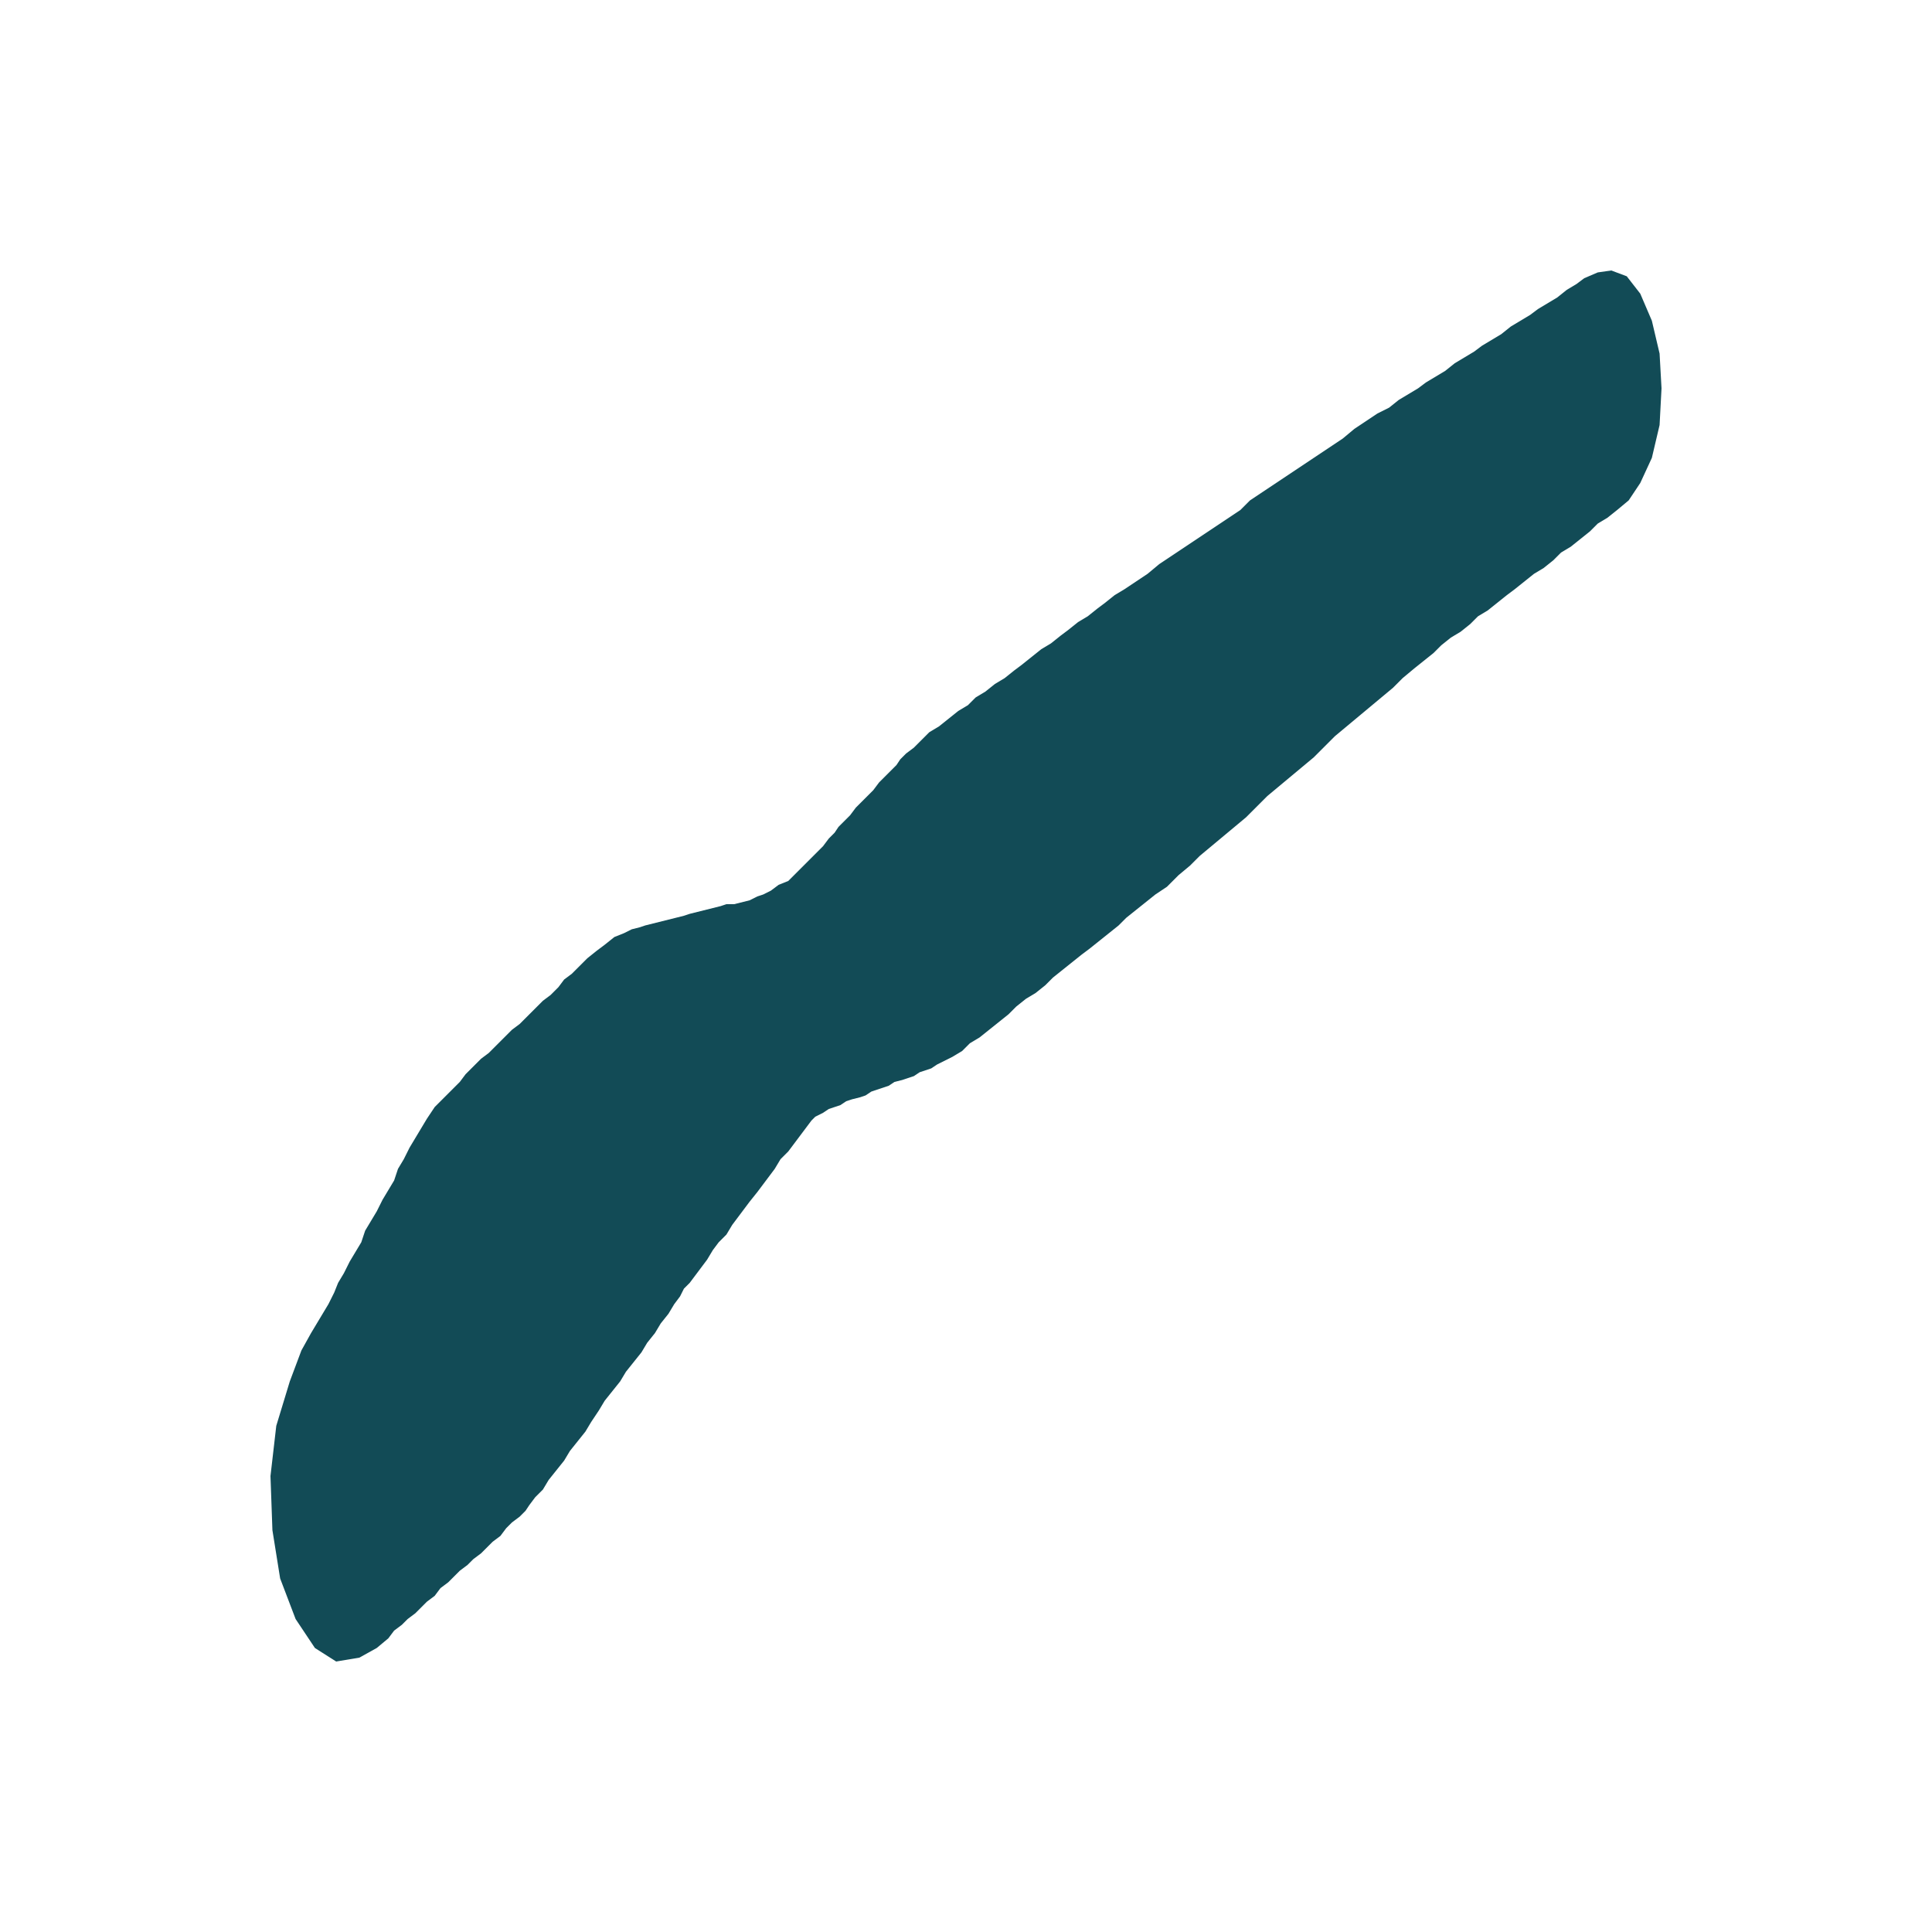
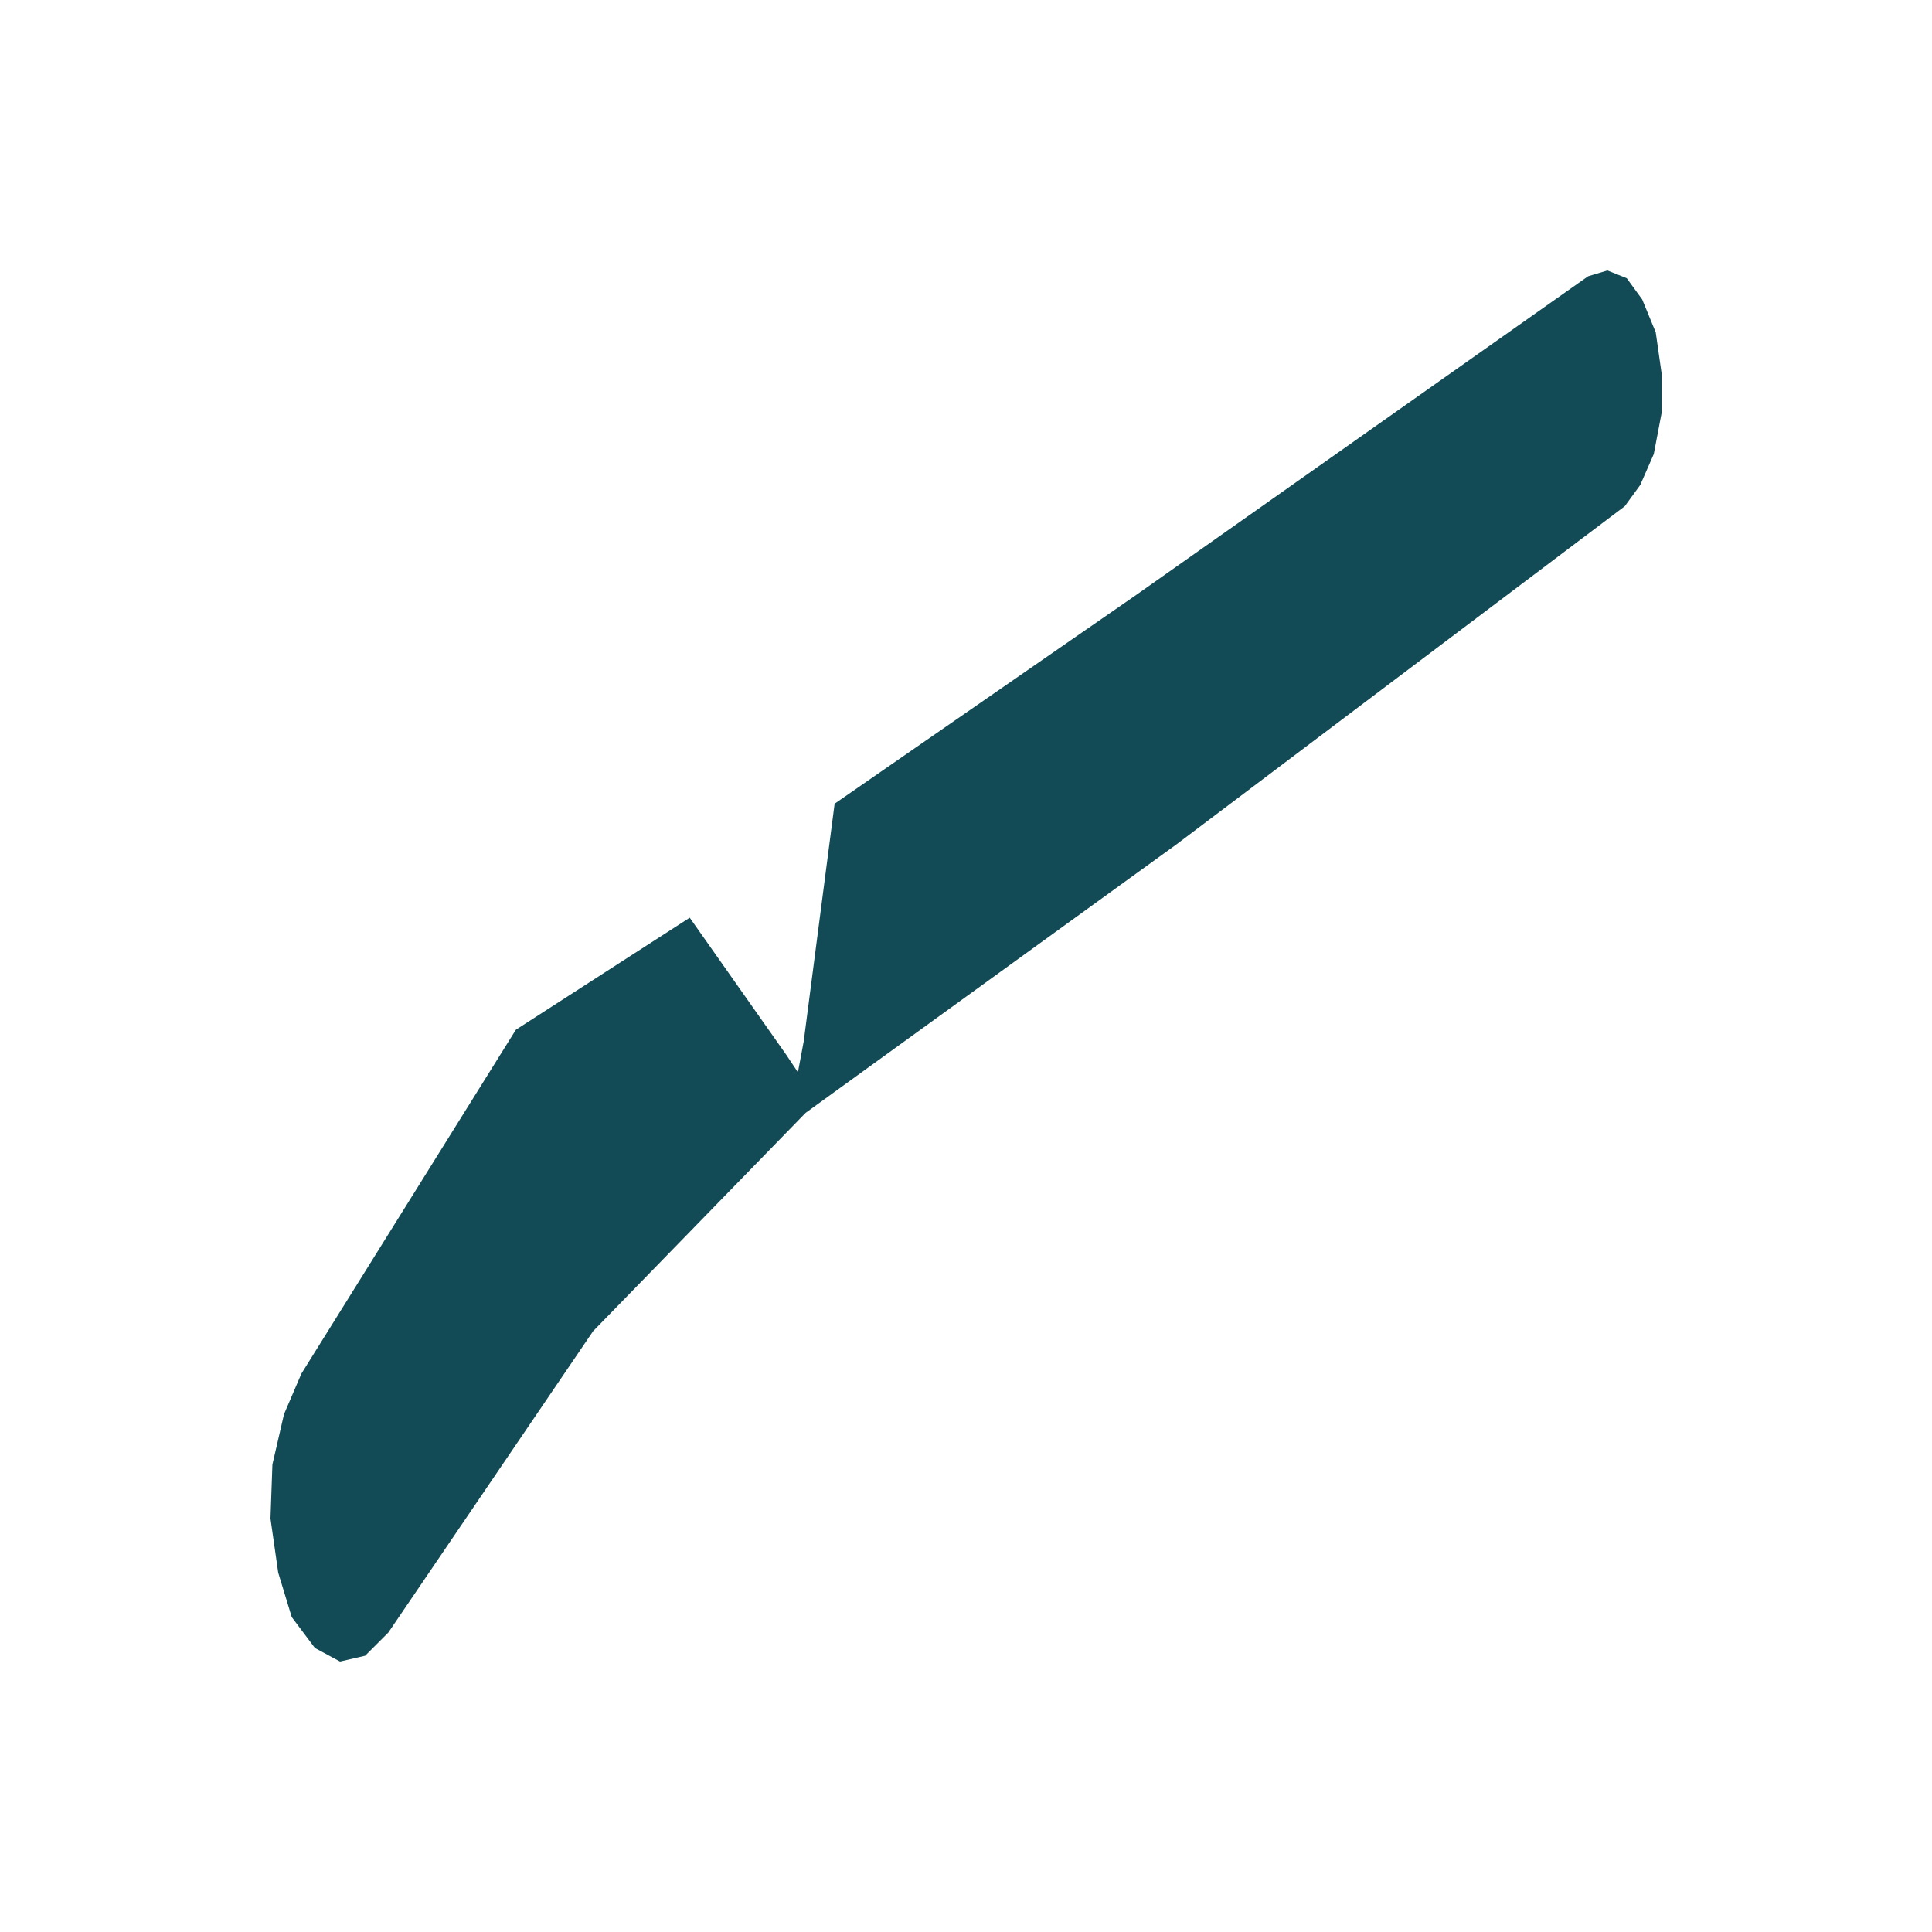
<svg xmlns="http://www.w3.org/2000/svg" viewBox="0 0 1000 1000" width="1000" height="1000">
-   <path fill="#124B56" d="M 156.0 699.0 L 161.0 690.0 L 164.0 685.0 L 167.0 680.0 L 170.0 675.0 L 173.0 669.0 L 175.0 664.0 L 178.0 659.0 L 181.0 653.0 L 184.0 648.0 L 187.0 643.0 L 189.0 637.0 L 192.0 632.0 L 195.0 627.0 L 198.0 621.0 L 201.0 616.0 L 204.0 611.0 L 206.0 605.0 L 209.0 600.0 L 212.0 594.0 L 215.0 589.0 L 218.0 584.0 L 221.0 579.0 L 225.0 573.0 L 230.0 568.0 L 234.0 564.0 L 238.0 560.0 L 241.0 556.0 L 245.0 552.0 L 249.0 548.0 L 253.0 545.0 L 257.0 541.0 L 261.0 537.0 L 265.0 533.0 L 269.0 530.0 L 273.0 526.0 L 277.0 522.0 L 281.0 518.0 L 285.0 515.0 L 289.0 511.0 L 292.0 507.0 L 296.0 504.0 L 300.0 500.0 L 304.0 496.0 L 309.0 492.0 L 313.0 489.0 L 318.0 485.0 L 323.0 483.0 L 327.0 481.0 L 331.0 480.0 L 334.0 479.0 L 338.0 478.0 L 342.0 477.0 L 346.0 476.0 L 350.0 475.0 L 354.0 474.0 L 357.0 473.0 L 361.0 472.0 L 365.0 471.0 L 369.0 470.0 L 373.0 469.0 L 376.0 468.0 L 380.0 468.0 L 384.0 467.0 L 388.0 466.0 L 392.0 464.0 L 395.0 463.0 L 399.0 461.0 L 403.0 458.0 L 408.0 456.0 L 411.0 453.0 L 414.0 450.0 L 417.0 447.0 L 420.0 444.0 L 423.0 441.0 L 426.0 438.0 L 429.0 434.0 L 432.0 431.0 L 434.0 428.0 L 437.0 425.0 L 440.0 422.0 L 443.0 418.0 L 446.0 415.0 L 449.0 412.0 L 452.0 409.0 L 455.0 405.0 L 458.0 402.0 L 461.0 399.0 L 464.0 396.0 L 466.0 393.0 L 469.0 390.0 L 473.0 387.0 L 477.0 383.0 L 481.0 379.0 L 486.0 376.0 L 491.0 372.0 L 496.0 368.0 L 501.0 365.0 L 505.0 361.0 L 510.0 358.0 L 515.0 354.0 L 520.0 351.0 L 525.0 347.0 L 529.0 344.0 L 534.0 340.0 L 539.0 336.0 L 544.0 333.0 L 549.0 329.0 L 553.0 326.0 L 558.0 322.0 L 563.0 319.0 L 568.0 315.0 L 572.0 312.0 L 577.0 308.0 L 582.0 305.0 L 588.0 301.0 L 594.0 297.0 L 600.0 292.0 L 606.0 288.0 L 612.0 284.0 L 618.0 280.0 L 624.0 276.0 L 630.0 272.0 L 636.0 268.0 L 642.0 264.0 L 647.0 259.0 L 653.0 255.0 L 659.0 251.0 L 665.0 247.0 L 671.0 243.0 L 677.0 239.0 L 683.0 235.0 L 689.0 231.0 L 695.0 227.0 L 701.0 222.0 L 707.0 218.0 L 713.0 214.0 L 719.0 211.0 L 724.0 207.0 L 729.0 204.0 L 734.0 201.0 L 738.0 198.0 L 743.0 195.0 L 748.0 192.0 L 753.0 188.0 L 758.0 185.0 L 763.0 182.0 L 767.0 179.0 L 772.0 176.0 L 777.0 173.0 L 782.0 169.0 L 787.0 166.0 L 792.0 163.0 L 796.0 160.0 L 801.0 157.0 L 806.0 154.0 L 811.0 150.0 L 816.0 147.0 L 820.0 144.0 L 827.0 141.0 L 834.0 140.0 L 842.0 143.0 L 849.0 152.0 L 855.0 166.0 L 859.0 183.0 L 860.0 201.0 L 859.0 220.0 L 855.0 237.0 L 849.0 250.0 L 843.0 259.0 L 837.0 264.0 L 832.0 268.0 L 827.0 271.0 L 823.0 275.0 L 818.0 279.0 L 813.0 283.0 L 808.0 286.0 L 804.0 290.0 L 799.0 294.0 L 794.0 297.0 L 789.0 301.0 L 784.0 305.0 L 780.0 308.0 L 775.0 312.0 L 770.0 316.0 L 765.0 319.0 L 761.0 323.0 L 756.0 327.0 L 751.0 330.0 L 746.0 334.0 L 742.0 338.0 L 737.0 342.0 L 732.0 346.0 L 726.0 351.0 L 721.0 356.0 L 715.0 361.0 L 709.0 366.0 L 703.0 371.0 L 697.0 376.0 L 691.0 381.0 L 686.0 386.0 L 680.0 392.0 L 674.0 397.0 L 668.0 402.0 L 662.0 407.0 L 656.0 412.0 L 651.0 417.0 L 645.0 423.0 L 639.0 428.0 L 633.0 433.0 L 627.0 438.0 L 621.0 443.0 L 616.0 448.0 L 610.0 453.0 L 604.0 459.0 L 598.0 463.0 L 593.0 467.0 L 588.0 471.0 L 583.0 475.0 L 579.0 479.0 L 574.0 483.0 L 569.0 487.0 L 564.0 491.0 L 560.0 494.0 L 555.0 498.0 L 550.0 502.0 L 545.0 506.0 L 541.0 510.0 L 536.0 514.0 L 531.0 517.0 L 526.0 521.0 L 522.0 525.0 L 517.0 529.0 L 512.0 533.0 L 507.0 537.0 L 502.0 540.0 L 498.0 544.0 L 493.0 547.0 L 489.0 549.0 L 485.0 551.0 L 482.0 553.0 L 479.0 554.0 L 476.0 555.0 L 473.0 557.0 L 470.0 558.0 L 467.0 559.0 L 463.0 560.0 L 460.0 562.0 L 457.0 563.0 L 454.0 564.0 L 451.0 565.0 L 448.0 567.0 L 445.0 568.0 L 441.0 569.0 L 438.0 570.0 L 435.0 572.0 L 432.0 573.0 L 429.0 574.0 L 426.0 576.0 L 424.0 577.0 L 422.0 578.0 L 420.0 580.0 L 417.0 584.0 L 414.0 588.0 L 411.0 592.0 L 408.0 596.0 L 404.0 600.0 L 401.0 605.0 L 398.0 609.0 L 395.0 613.0 L 392.0 617.0 L 388.0 622.0 L 385.0 626.0 L 382.0 630.0 L 379.0 634.0 L 376.0 639.0 L 372.0 643.0 L 369.0 647.0 L 366.0 652.0 L 363.0 656.0 L 360.0 660.0 L 357.0 664.0 L 354.0 667.0 L 352.0 671.0 L 349.0 675.0 L 346.0 680.0 L 342.0 685.0 L 339.0 690.0 L 335.0 695.0 L 332.0 700.0 L 328.0 705.0 L 324.0 710.0 L 321.0 715.0 L 317.0 720.0 L 313.0 725.0 L 310.0 730.0 L 306.0 736.0 L 303.0 741.0 L 299.0 746.0 L 295.0 751.0 L 292.0 756.0 L 288.0 761.0 L 284.0 766.0 L 281.0 771.0 L 277.0 775.0 L 274.0 779.0 L 272.0 782.0 L 269.0 785.0 L 265.0 788.0 L 262.0 791.0 L 259.0 795.0 L 255.0 798.0 L 252.0 801.0 L 249.0 804.0 L 245.0 807.0 L 242.0 810.0 L 238.0 813.0 L 235.0 816.0 L 232.0 819.0 L 228.0 822.0 L 225.0 826.0 L 221.0 829.0 L 218.0 832.0 L 215.0 835.0 L 211.0 838.0 L 208.0 841.0 L 204.0 844.0 L 201.0 848.0 L 195.0 853.0 L 186.0 858.0 L 174.0 860.0 L 163.0 853.0 L 153.0 838.0 L 145.0 817.0 L 141.0 792.0 L 140.0 764.0 L 143.0 738.0 L 150.0 715.0 Z" />
+   <path fill="#124B56" fill-rule="evenodd" d="M 156.0 711.0 L 267.0 533.0 L 357.0 475.0 L 407.0 546.0 L 413.0 555.0 L 416.0 539.0 L 432.0 416.0 L 588.0 308.0 L 822.0 143.0 L 832.0 140.0 L 842.0 144.0 L 850.0 155.0 L 857.0 172.0 L 860.0 193.0 L 860.0 214.0 L 856.0 235.0 L 849.0 251.0 L 841.0 262.0 L 609.0 437.0 L 417.0 576.0 L 307.0 689.0 L 201.0 845.0 L 189.0 857.0 L 176.0 860.0 L 163.0 853.0 L 151.0 837.0 L 144.0 814.0 L 140.0 786.0 L 141.0 758.0 L 147.0 732.0 Z" />
</svg>
